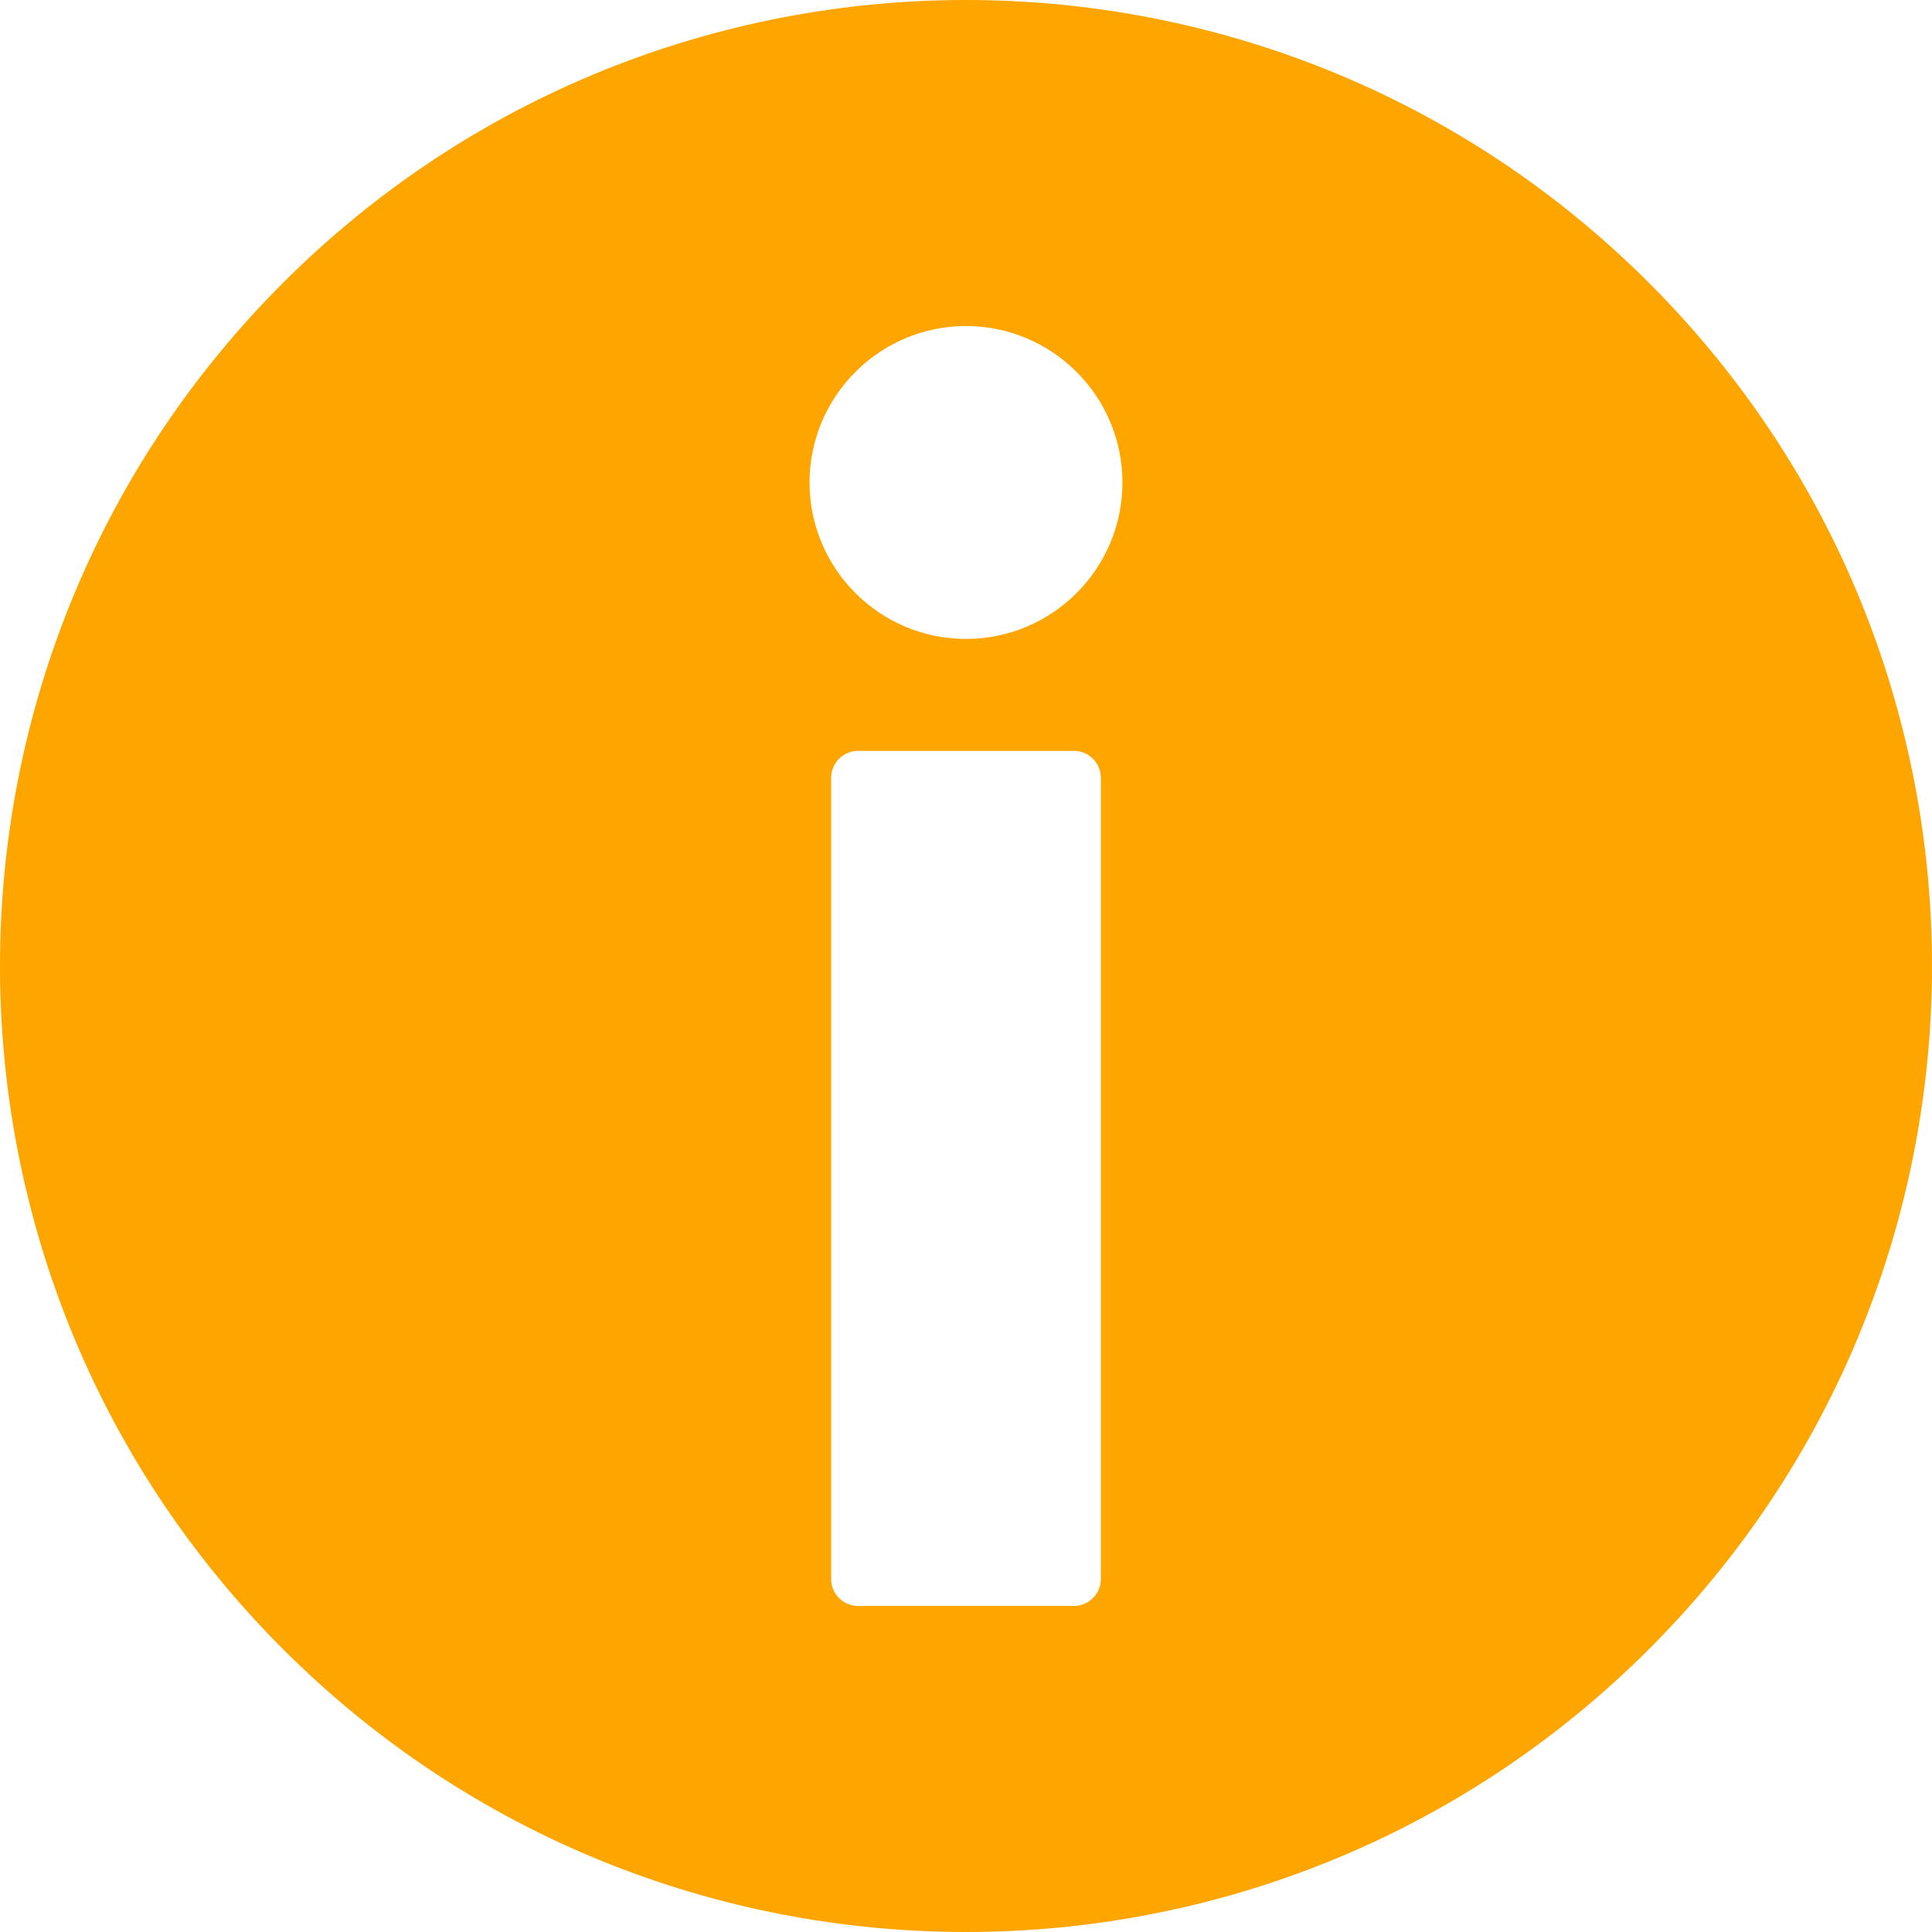
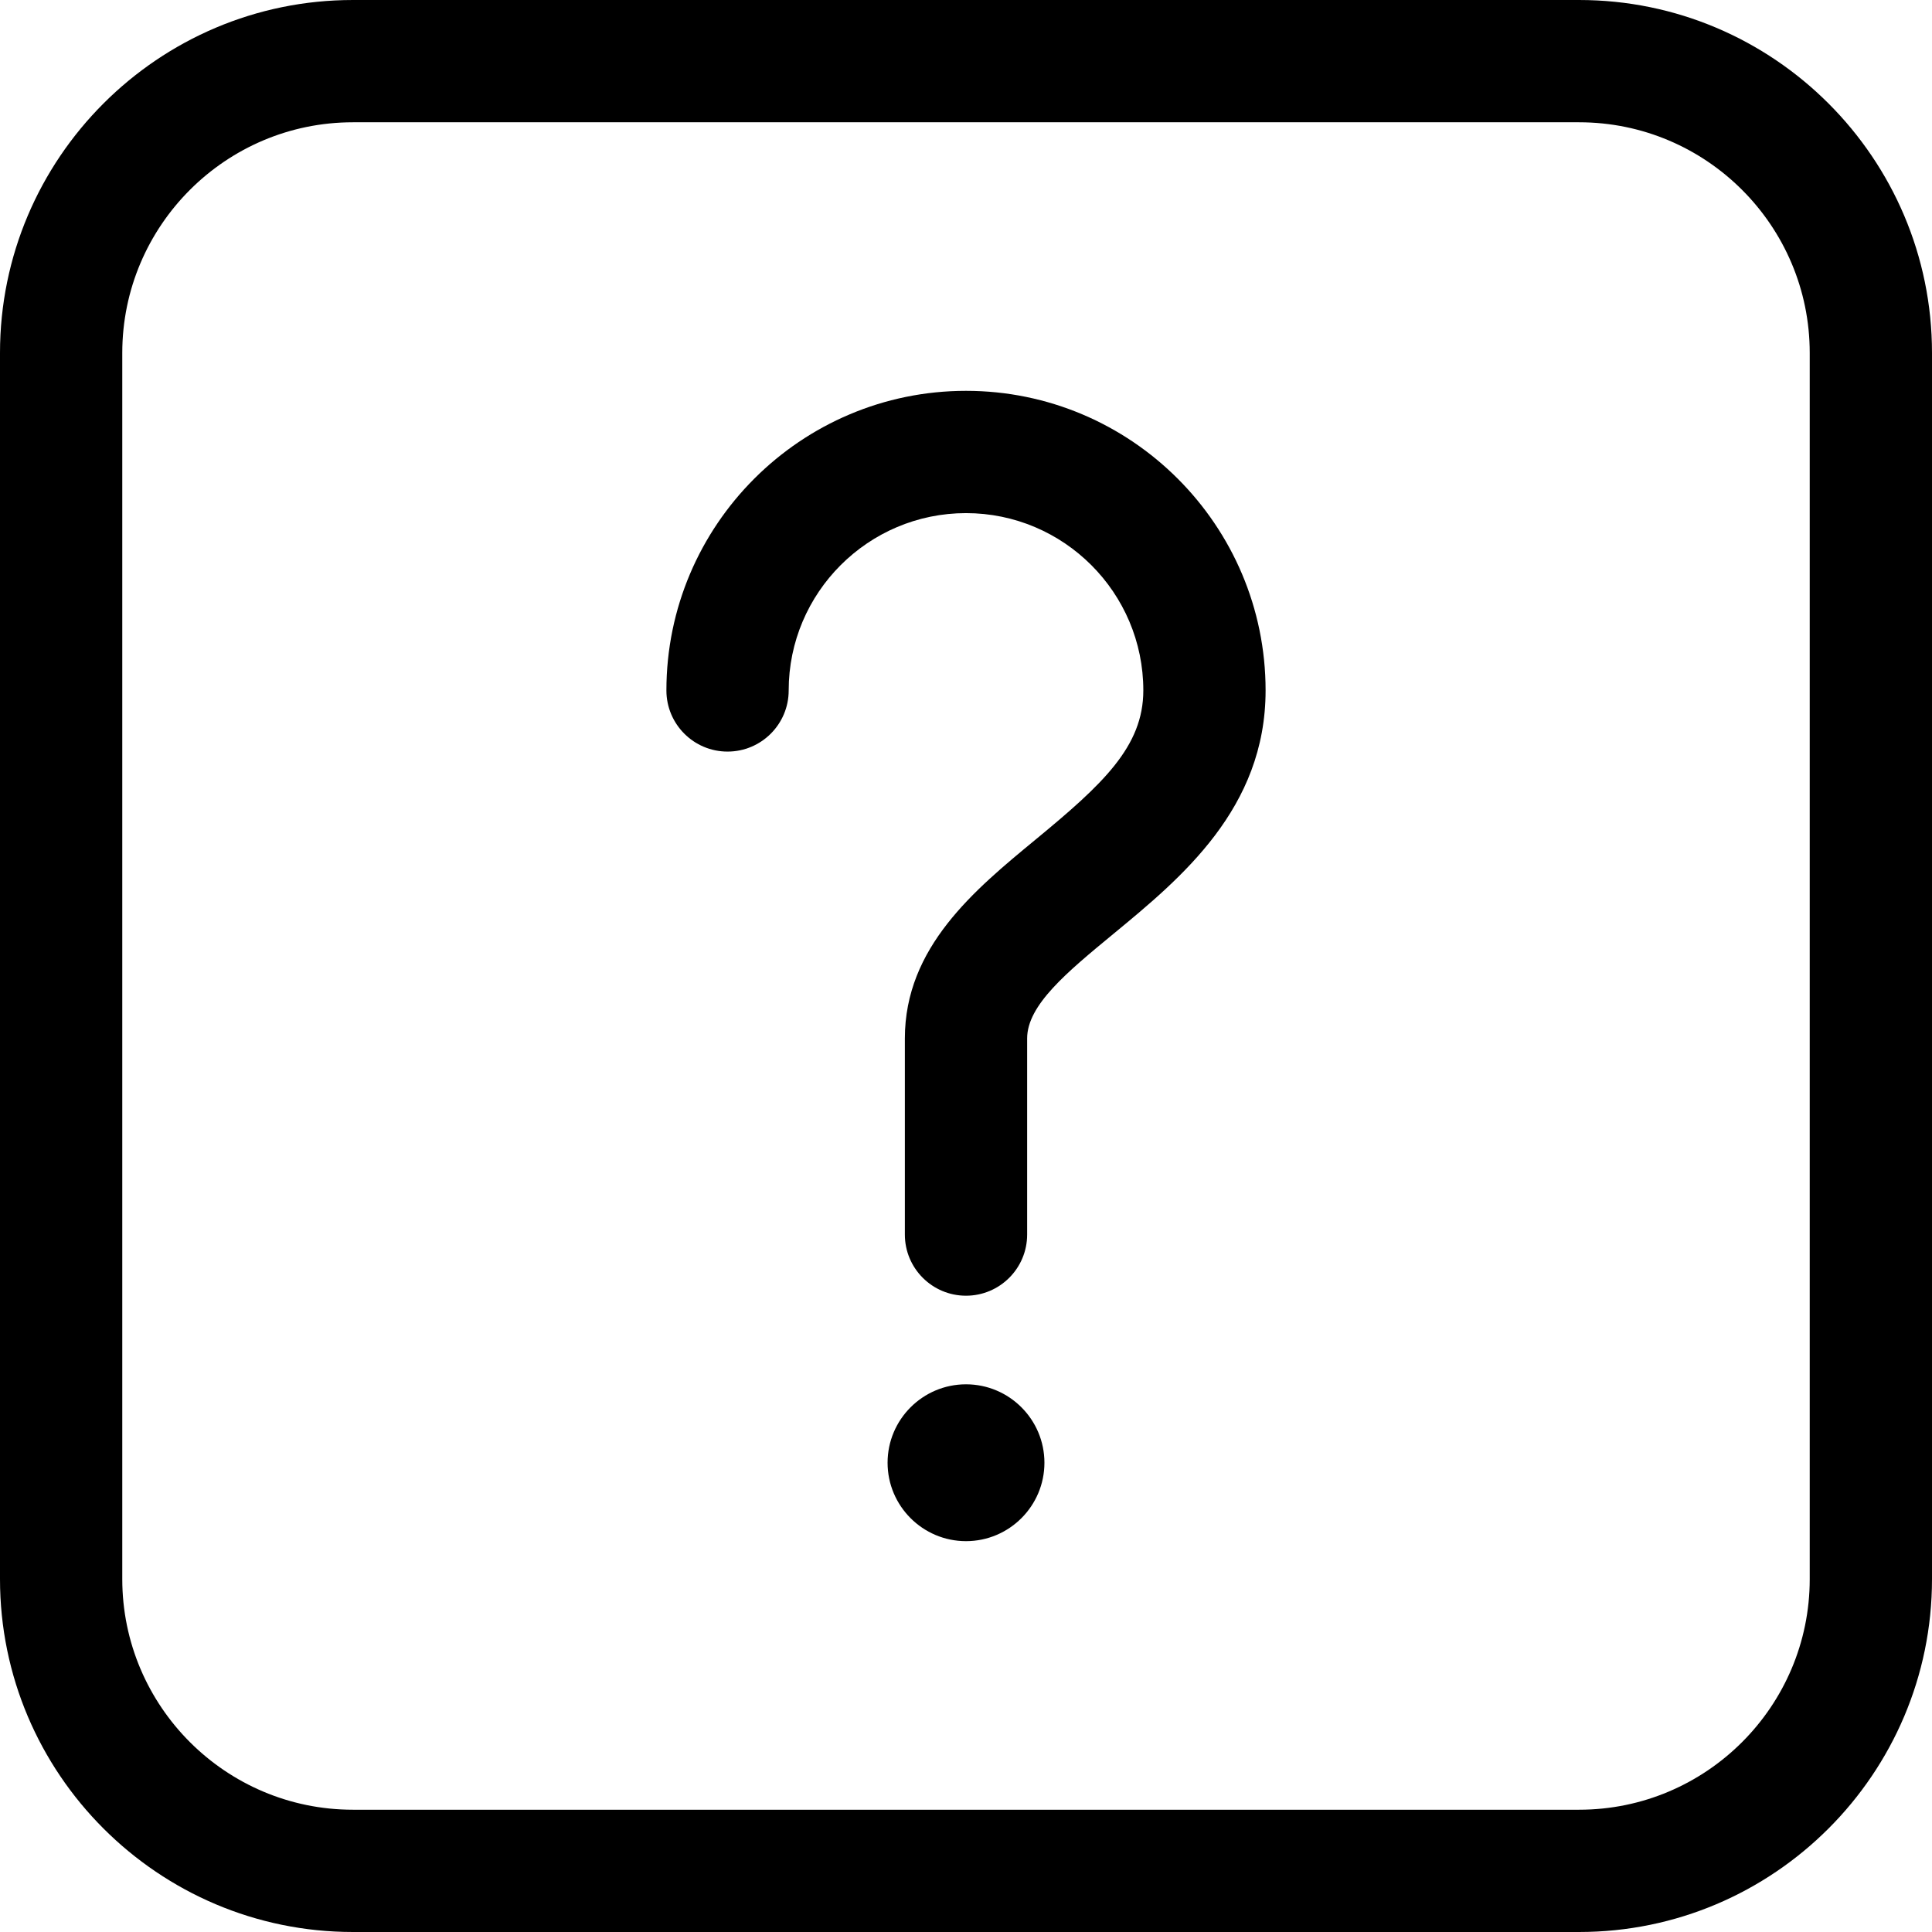
- <svg xmlns="http://www.w3.org/2000/svg" fill="#ffa500" version="1.1" id="Capa_1" width="800px" height="800px" viewBox="0 0 416.979 416.979" xml:space="preserve">
+ <svg xmlns="http://www.w3.org/2000/svg" fill="#000000" version="1.1" id="Capa_1" width="800px" height="800px" viewBox="0 0 395.001 395" xml:space="preserve">
  <g id="SVGRepo_bgCarrier" stroke-width="0" />
  <g id="SVGRepo_tracerCarrier" stroke-linecap="round" stroke-linejoin="round" />
  <g id="SVGRepo_iconCarrier">
    <g>
-       <path d="M356.004,61.156c-81.37-81.47-213.377-81.551-294.848-0.182c-81.47,81.371-81.552,213.379-0.181,294.85 c81.369,81.47,213.378,81.551,294.849,0.181C437.293,274.636,437.375,142.626,356.004,61.156z M237.6,340.786 c0,3.217-2.607,5.822-5.822,5.822h-46.576c-3.215,0-5.822-2.605-5.822-5.822V167.885c0-3.217,2.607-5.822,5.822-5.822h46.576 c3.215,0,5.822,2.604,5.822,5.822V340.786z M208.49,137.901c-18.618,0-33.766-15.146-33.766-33.765 c0-18.617,15.147-33.766,33.766-33.766c18.619,0,33.766,15.148,33.766,33.766C242.256,122.755,227.107,137.901,208.49,137.901z" />
+       <g>
+         <path d="M322.852,0H72.15C32.366,0,0,32.367,0,72.15v250.7C0,362.634,32.367,395,72.15,395h250.701 c39.784,0,72.15-32.366,72.15-72.15V72.15C395.002,32.367,362.635,0,322.852,0z M370.002,322.85 c0,25.999-21.151,47.15-47.15,47.15H72.15C46.151,370,25,348.849,25,322.85V72.15C25,46.151,46.151,25,72.15,25h250.701 c25.999,0,47.15,21.151,47.15,47.15L370.002,322.85L370.002,322.85z" />
+         <path d="M197.501,79.908c-33.775,0-61.253,27.479-61.253,61.254c0,6.903,5.596,12.5,12.5,12.5c6.904,0,12.5-5.597,12.5-12.5 c0-19.99,16.263-36.254,36.253-36.254s36.253,16.264,36.253,36.254c0,11.497-8.314,19.183-22.01,30.474 c-12.536,10.334-26.743,22.048-26.743,40.67v40.104c0,6.902,5.597,12.5,12.5,12.5c6.903,0,12.5-5.598,12.5-12.5v-40.104 c0-6.832,8.179-13.574,17.646-21.381c13.859-11.426,31.106-25.646,31.106-49.763C258.754,107.386,231.275,79.908,197.501,79.908z" />
+         <path d="M197.501,283.024c-8.842,0-16.034,7.193-16.034,16.035c0,8.84,7.192,16.033,16.034,16.033 c8.841,0,16.034-7.193,16.034-16.033C213.535,290.217,206.342,283.024,197.501,283.024z" />
+       </g>
    </g>
  </g>
</svg>
